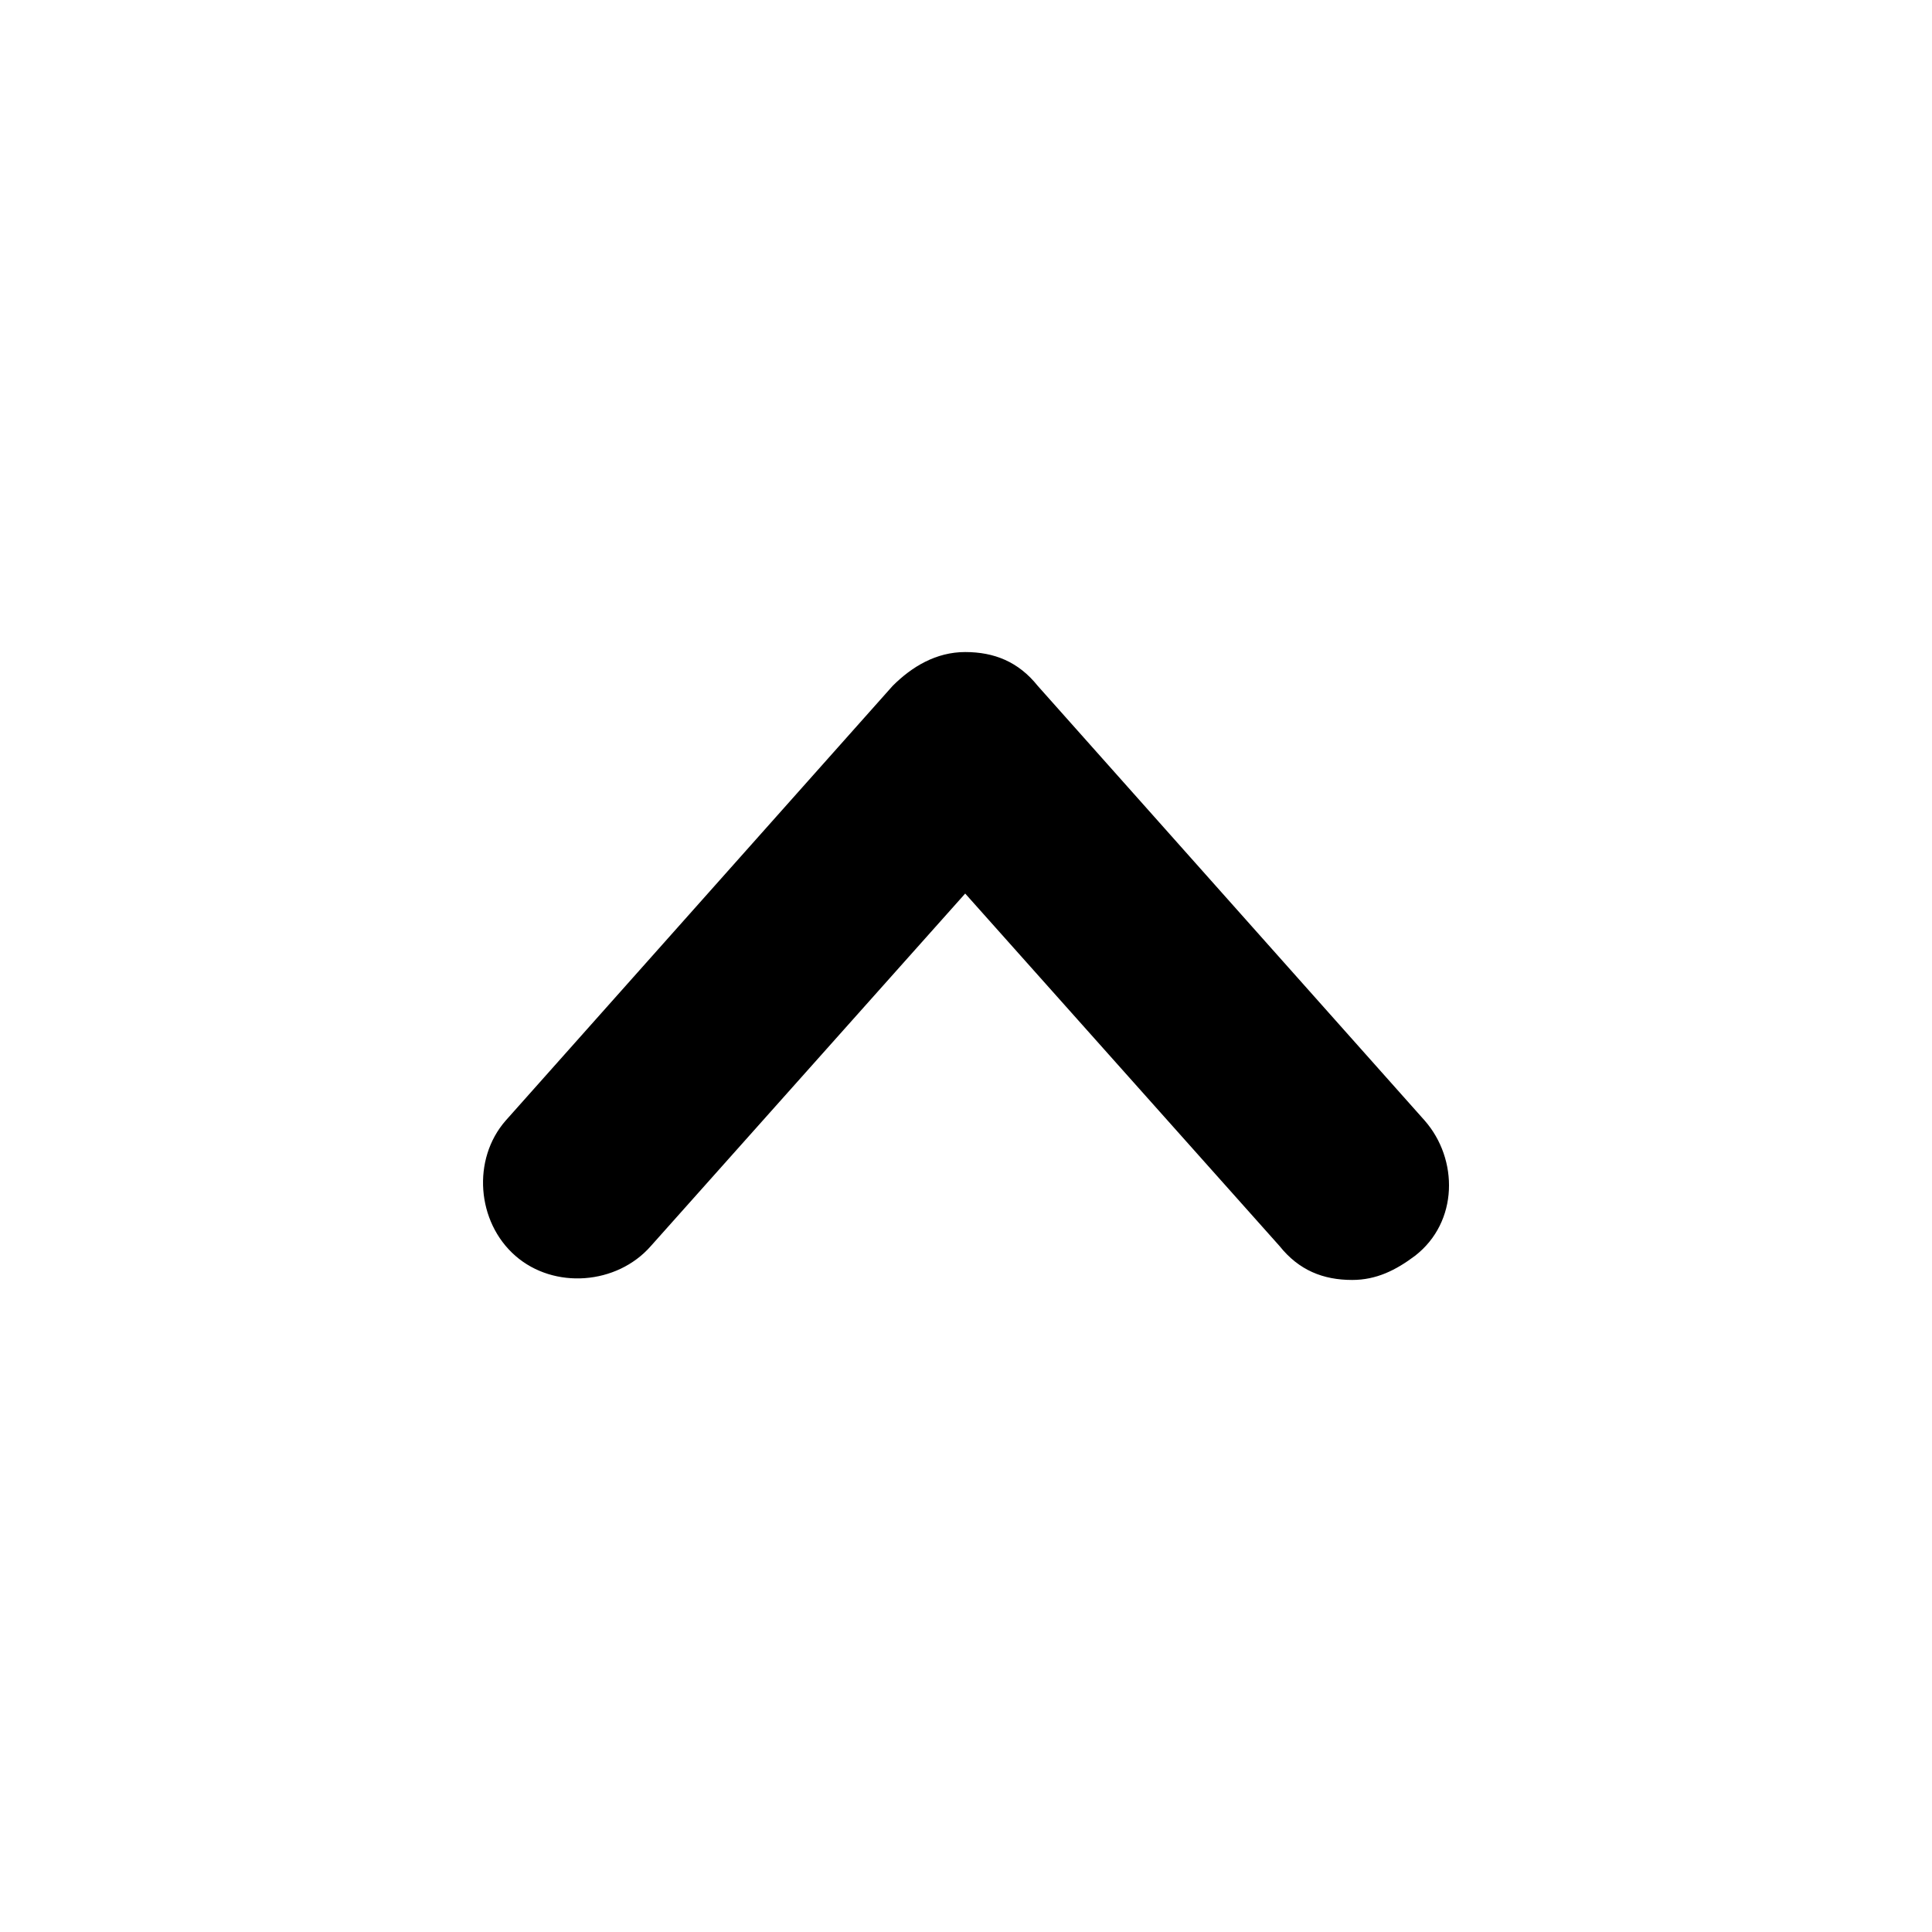
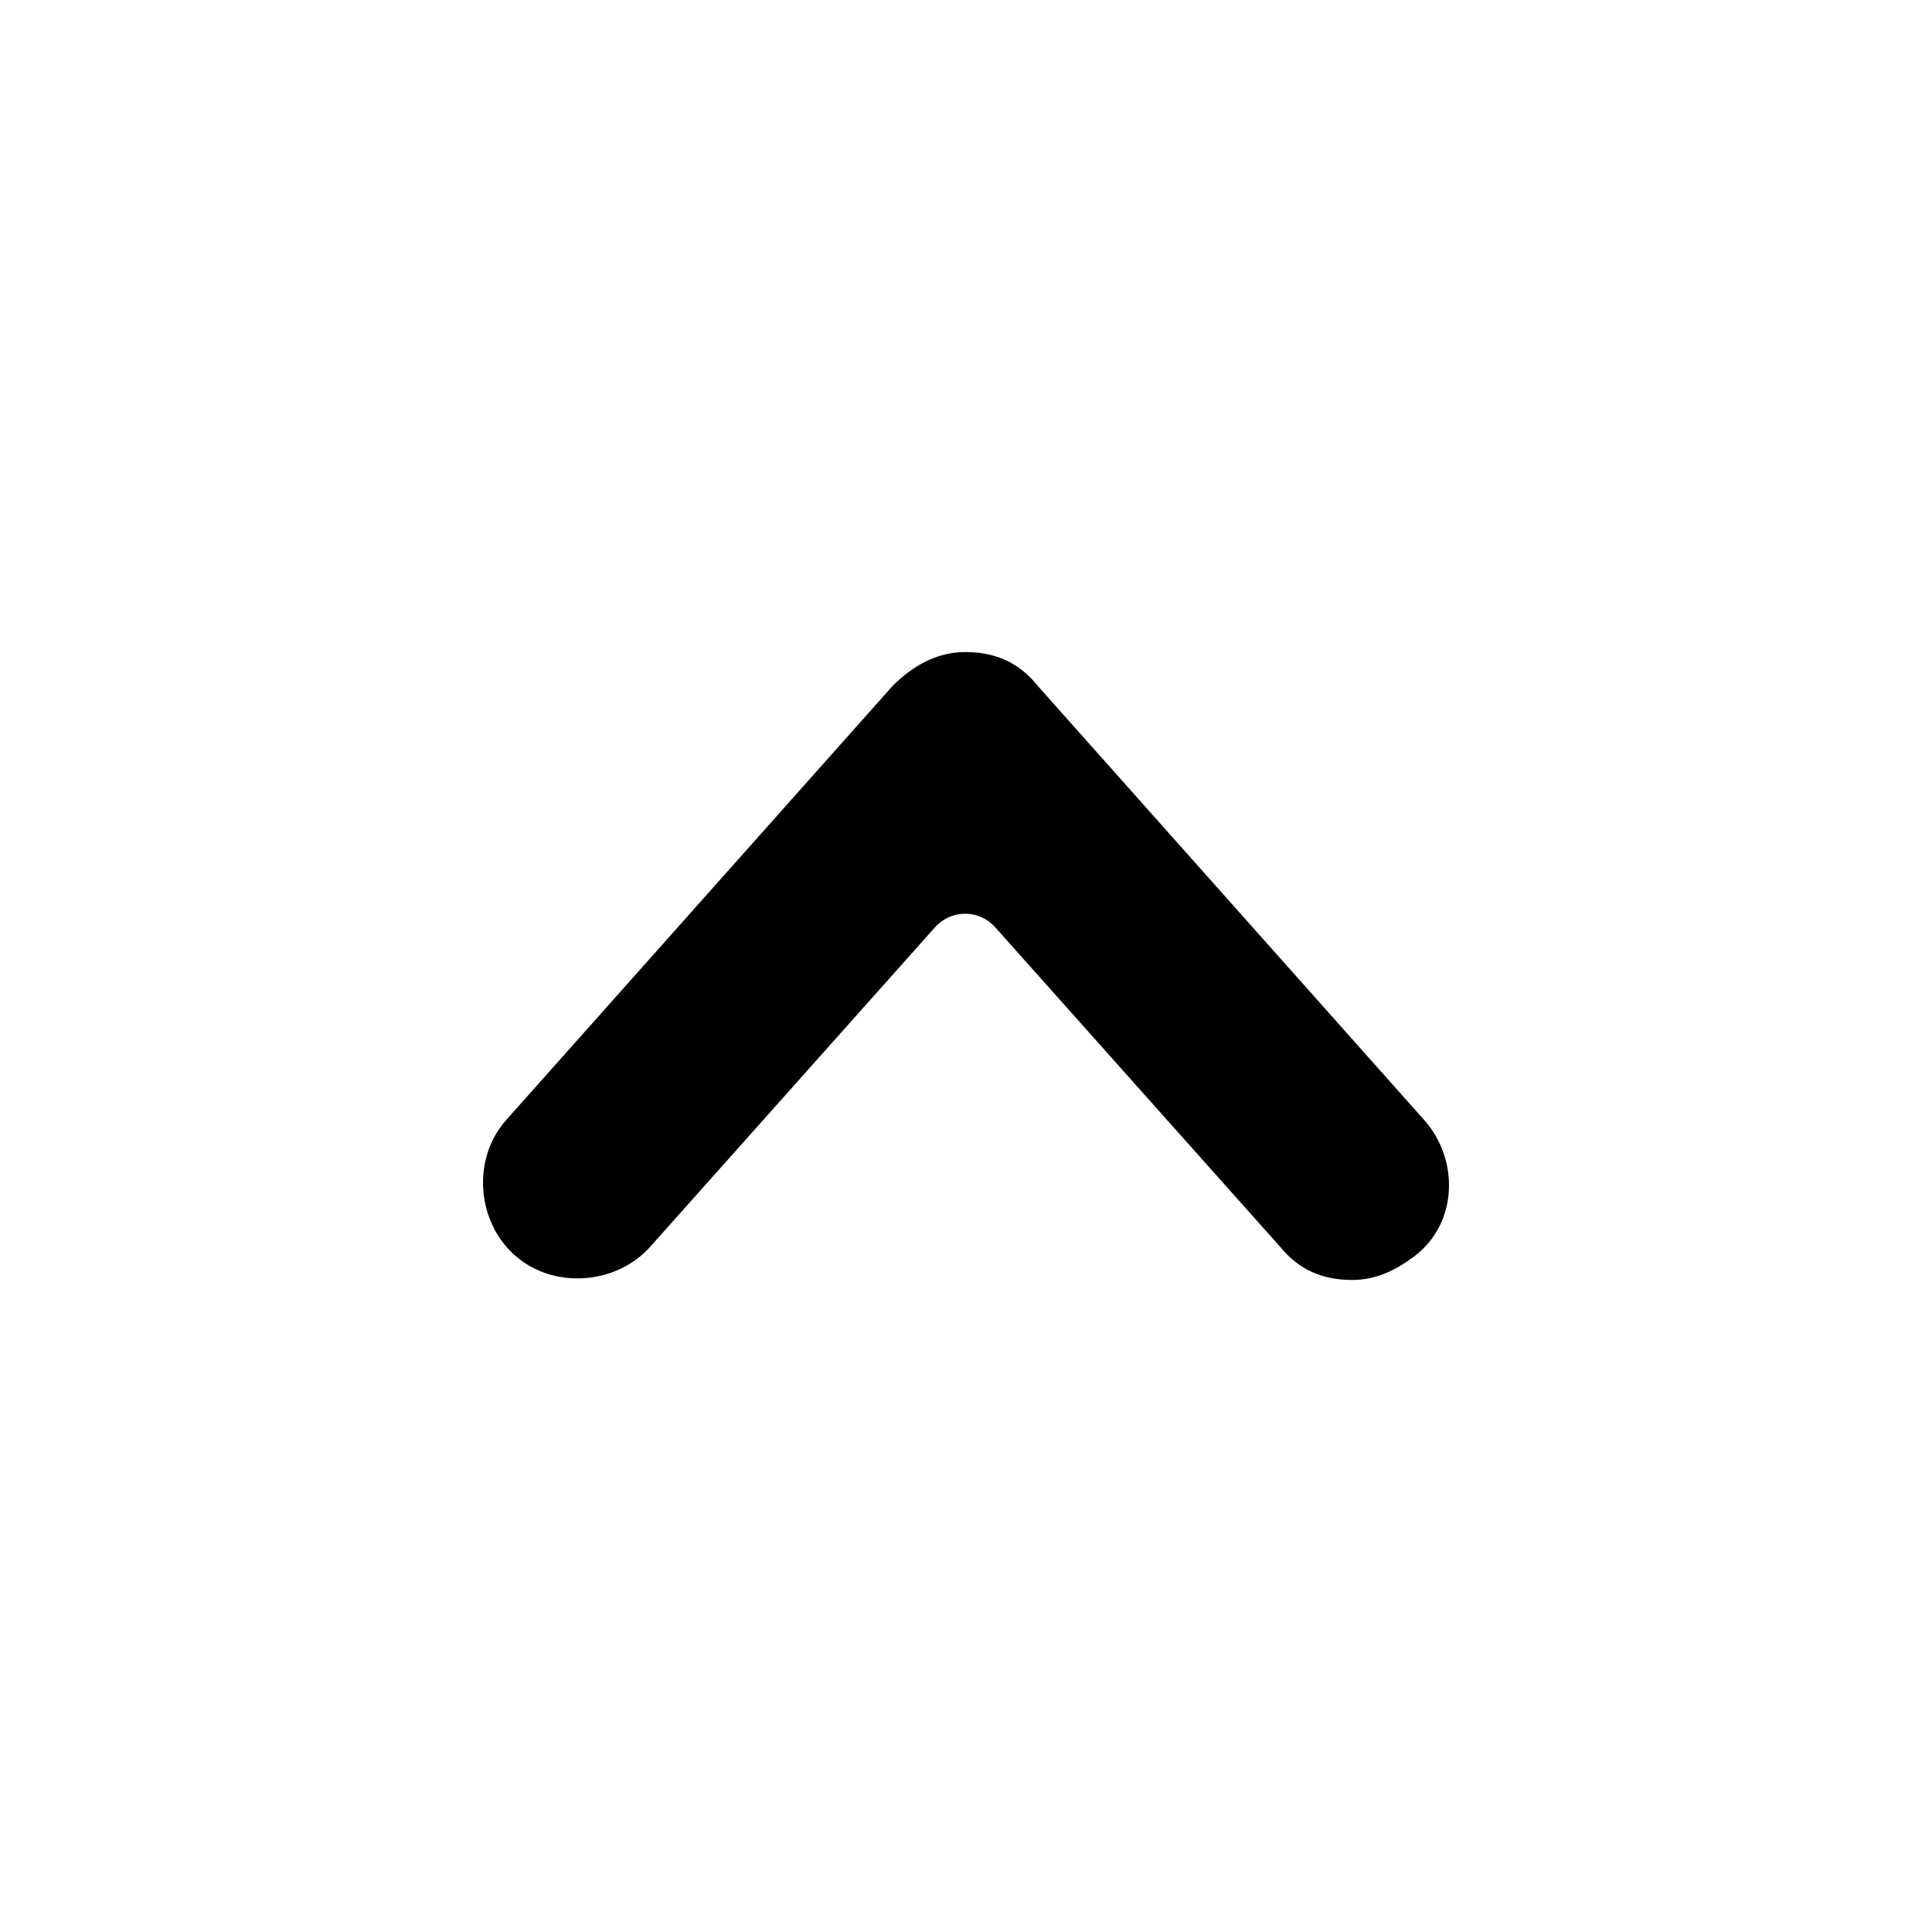
<svg xmlns="http://www.w3.org/2000/svg" width="24" height="24" viewBox="0 0 24 24">
-   <path d="M16.797 15.9c-.36 0-.661-.12-.901-.42l-3.906-4.38-3.906 4.38c-.421.48-1.202.54-1.682.12-.481-.42-.541-1.2-.12-1.68l4.807-5.4c.24-.24.541-.42.901-.42.36 0 .661.12.901.42l4.807 5.4c.421.48.421 1.26-.12 1.68-.24.18-.481.3-.781.3" />
+   <path d="M15.895 15.48l-3.533-3.962c-.184-.206-.5-.224-.706-.04a.5.5 0 0 0-.04.04L8.084 15.48c-.421.48-1.202.54-1.682.12-.481-.42-.541-1.2-.12-1.68l4.807-5.4c.24-.24.541-.42.901-.42.361 0 .661.12.901.42l4.807 5.4c.421.48.421 1.26-.12 1.68-.24.18-.481.3-.781.3-.361 0-.661-.12-.901-.42z" />
</svg>
